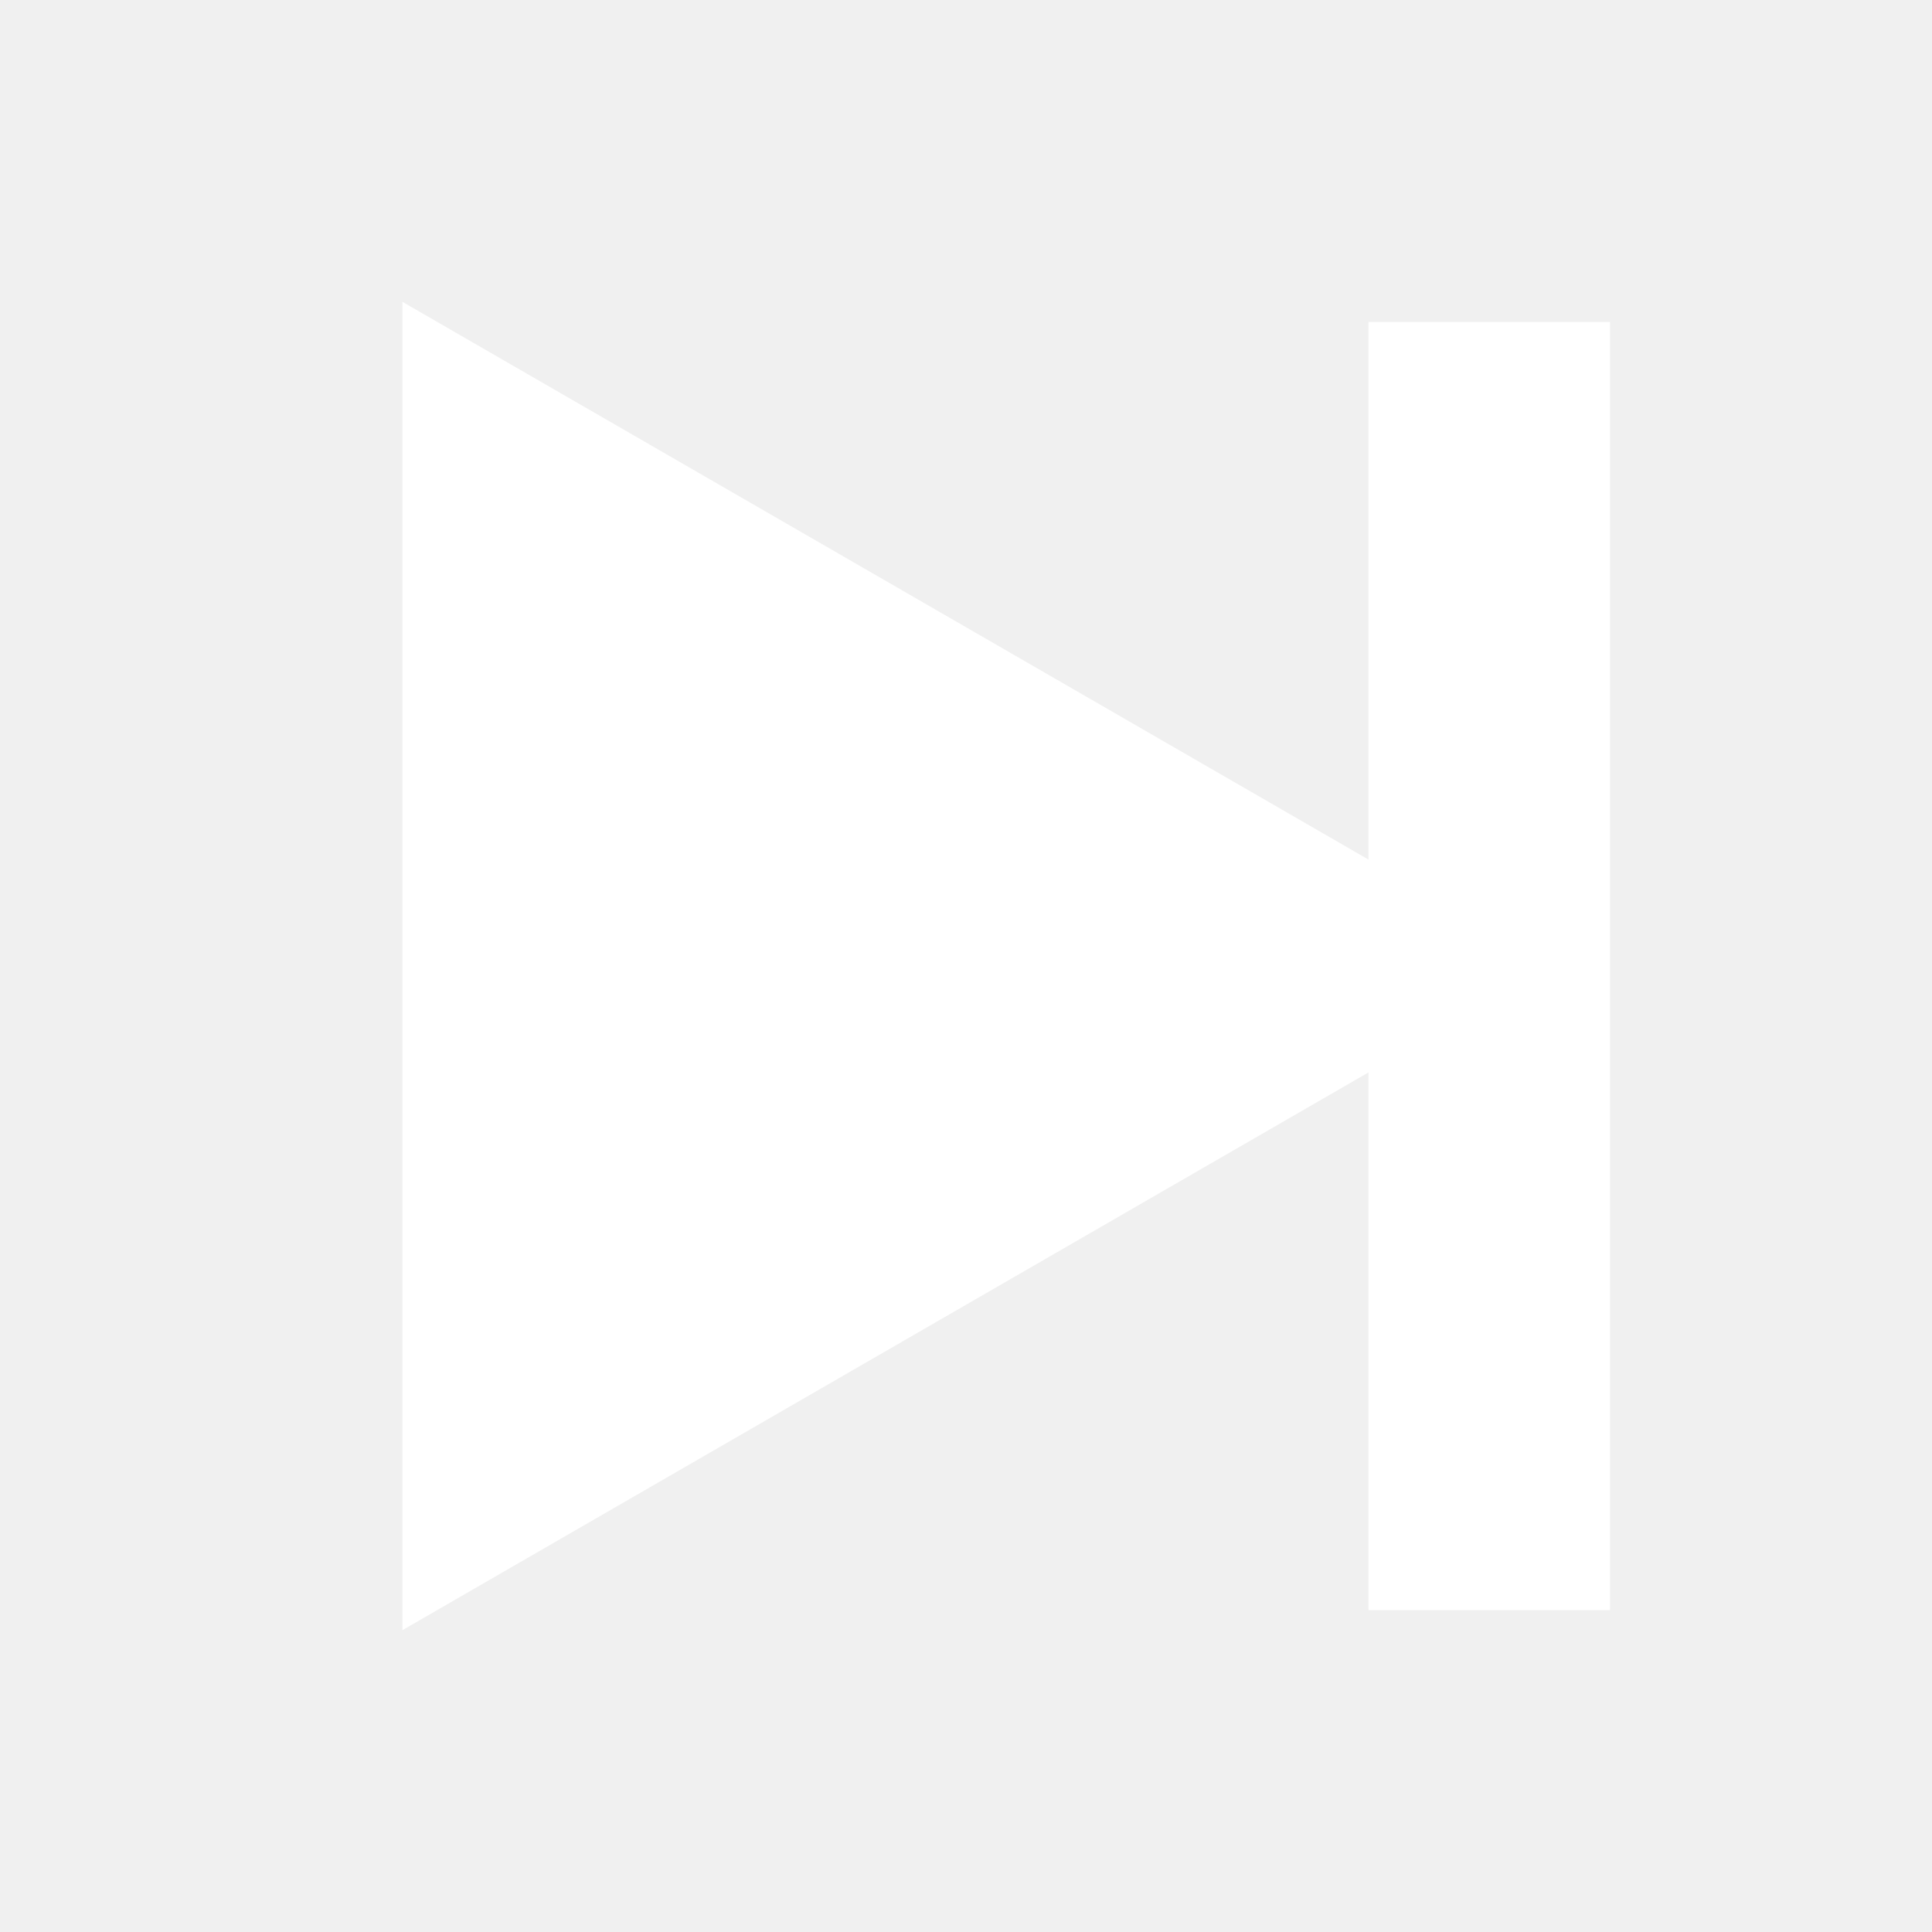
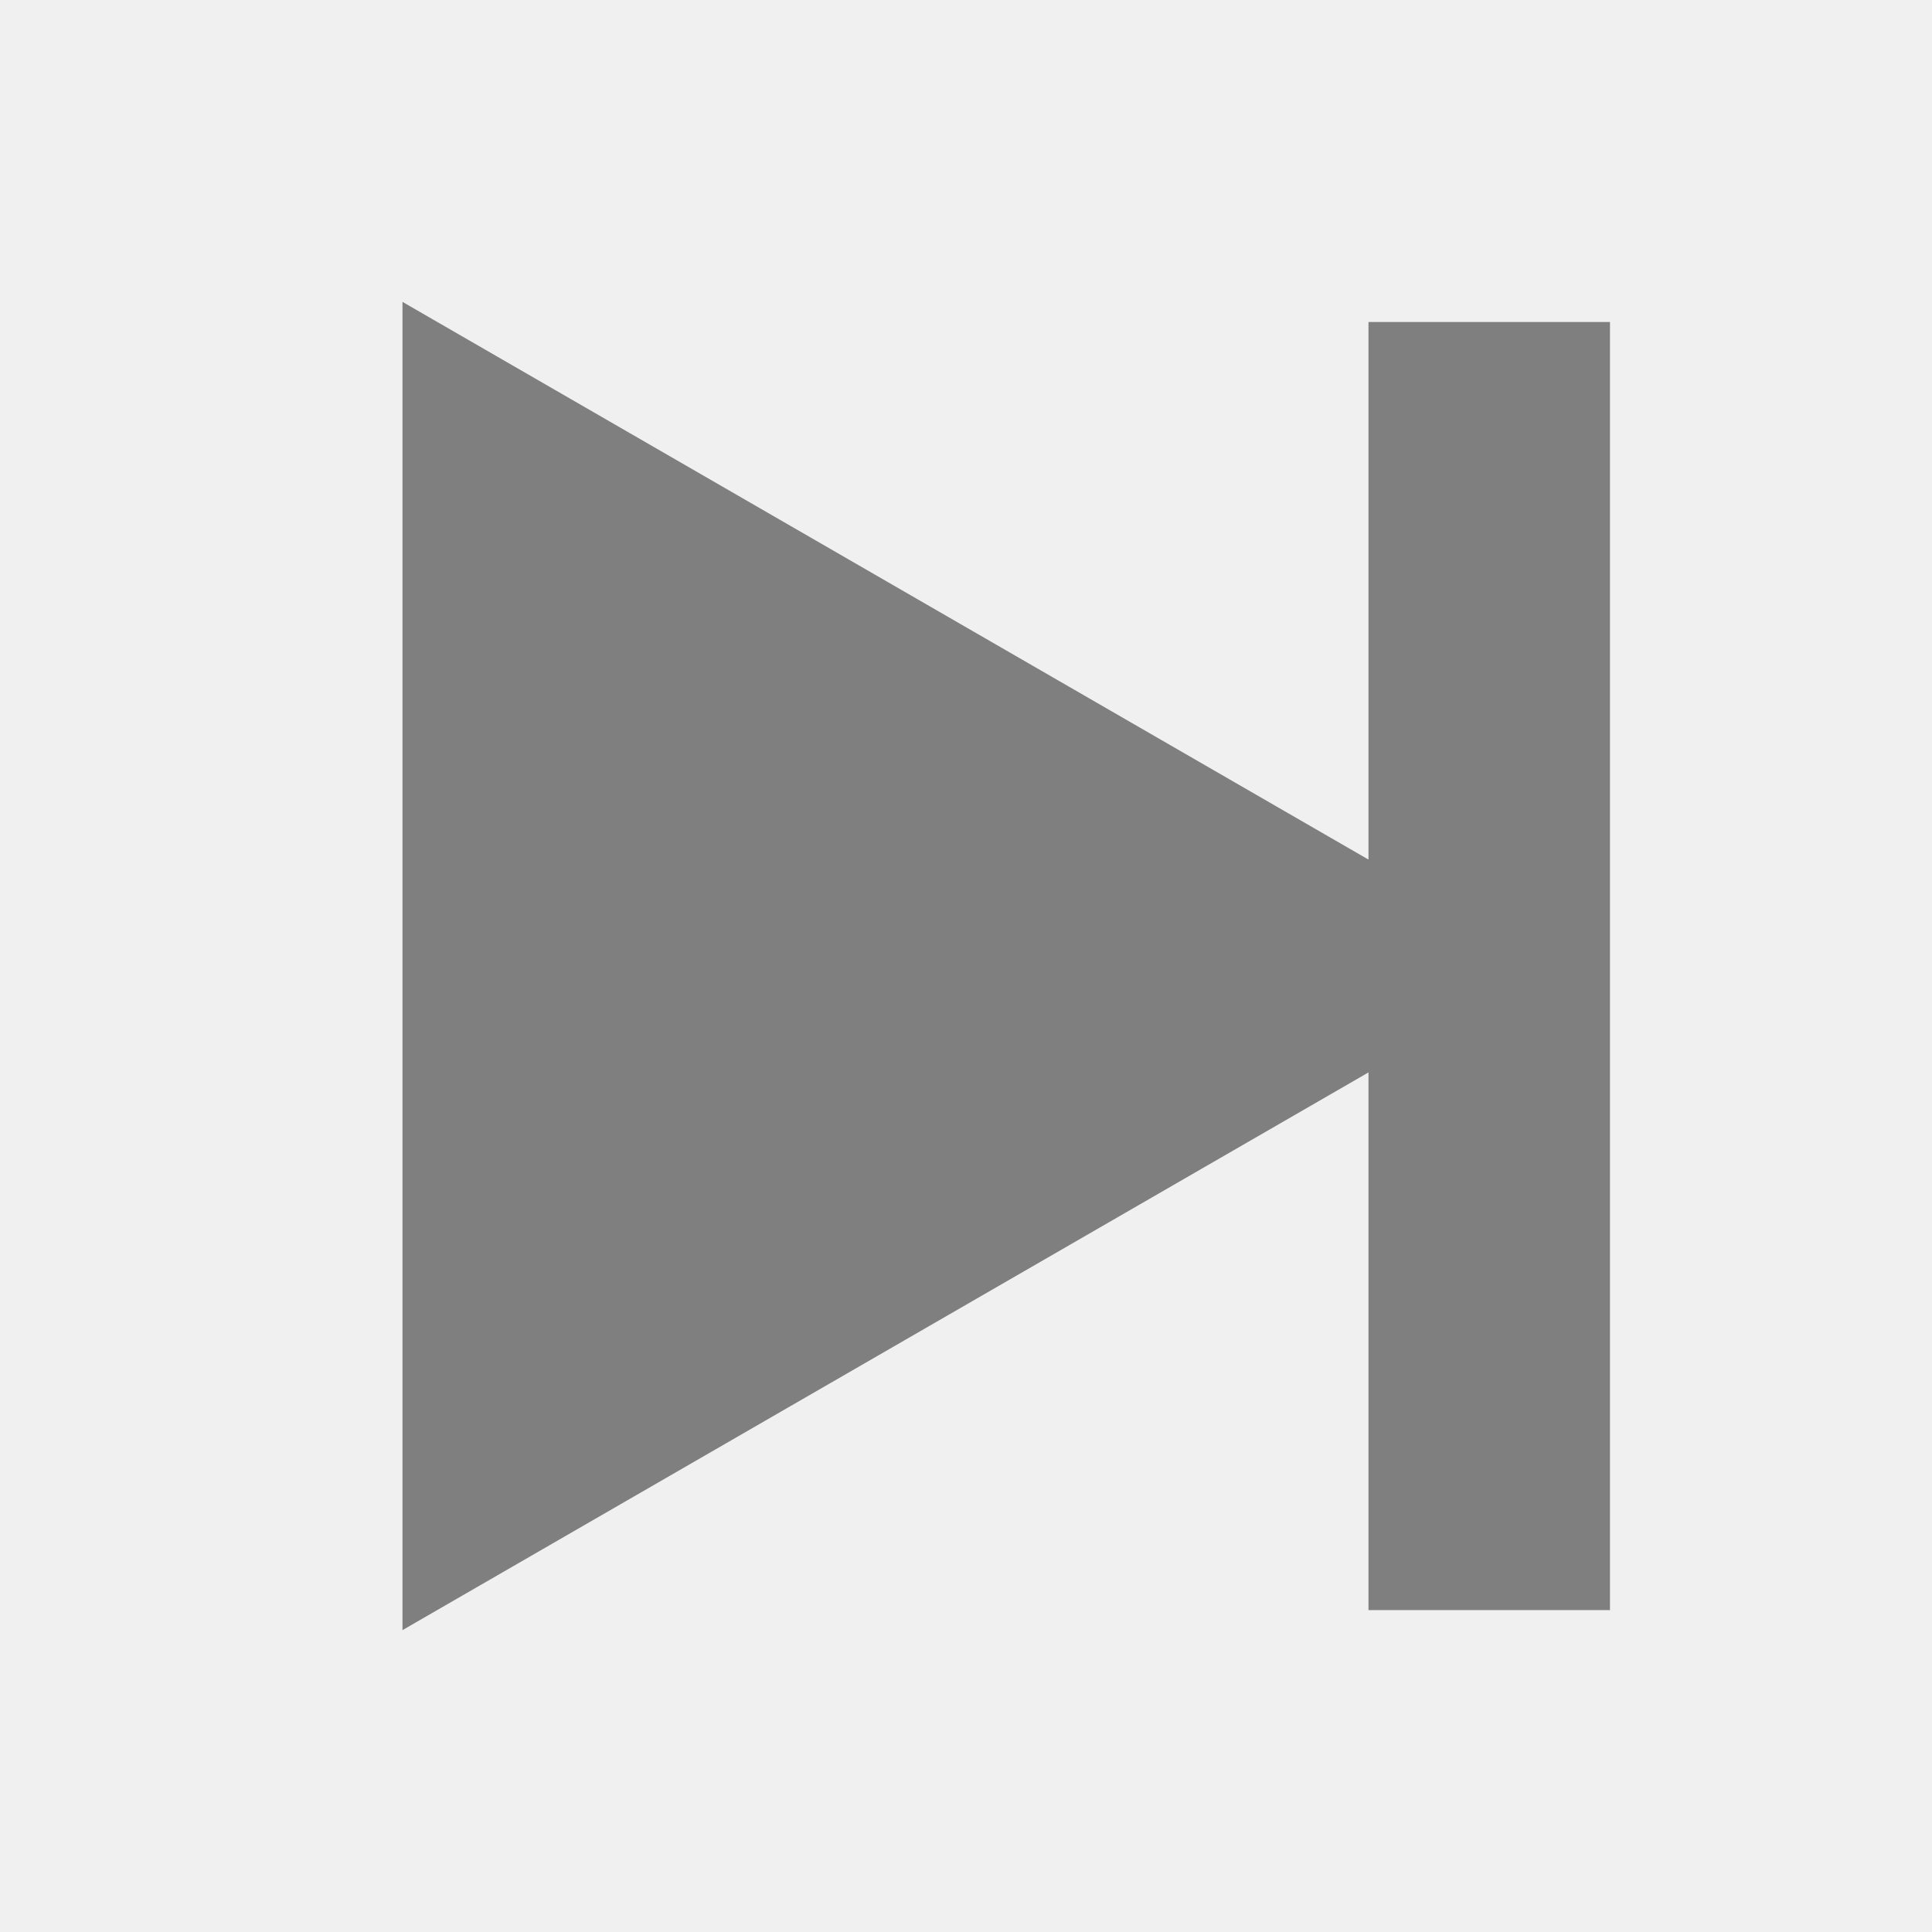
<svg xmlns="http://www.w3.org/2000/svg" viewBox="0 0 32 32" height="32" width="32" xml:space="preserve" id="svg2" version="1.1">
  <defs id="defs6">
    <clipPath id="clipPath18" clipPathUnits="userSpaceOnUse">
      <path id="path16" d="M 0,24 H 24 V 0 H 0 Z" />
    </clipPath>
    <clipPath id="clipPath26" clipPathUnits="userSpaceOnUse">
      <path id="path24" d="M 0,24 H 24 V 0 H 0 Z" />
    </clipPath>
  </defs>
  <g transform="matrix(1.333333,0,0,-1.333333,0,32)" id="g10">
    <g id="g12">
      <g clip-path="url(#clipPath18)" id="g14">
        <g id="g20">
          <g id="g22" />
          <g id="g30">
            <g style="opacity:0" id="g28" clip-path="url(#clipPath26)" />
          </g>
        </g>
      </g>
    </g>
    <g transform="translate(19.9998,20)" id="g32">
-       <path id="path34" style="fill:#FFF;fill-opacity:1;fill-rule:nonzero;stroke:none" d="M 0,0 H -3 V -6.678 L -15,0.25 v -16.5 l 12,6.928 v -6.679 h 3 z" />
+       <path id="path34" style="fill:#7F7F7F;fill-opacity:1;fill-rule:nonzero;stroke:none" d="M 0,0 H -3 V -6.678 L -15,0.25 v -16.5 l 12,6.928 v -6.679 h 3 z" />
    </g>
  </g>
</svg>
